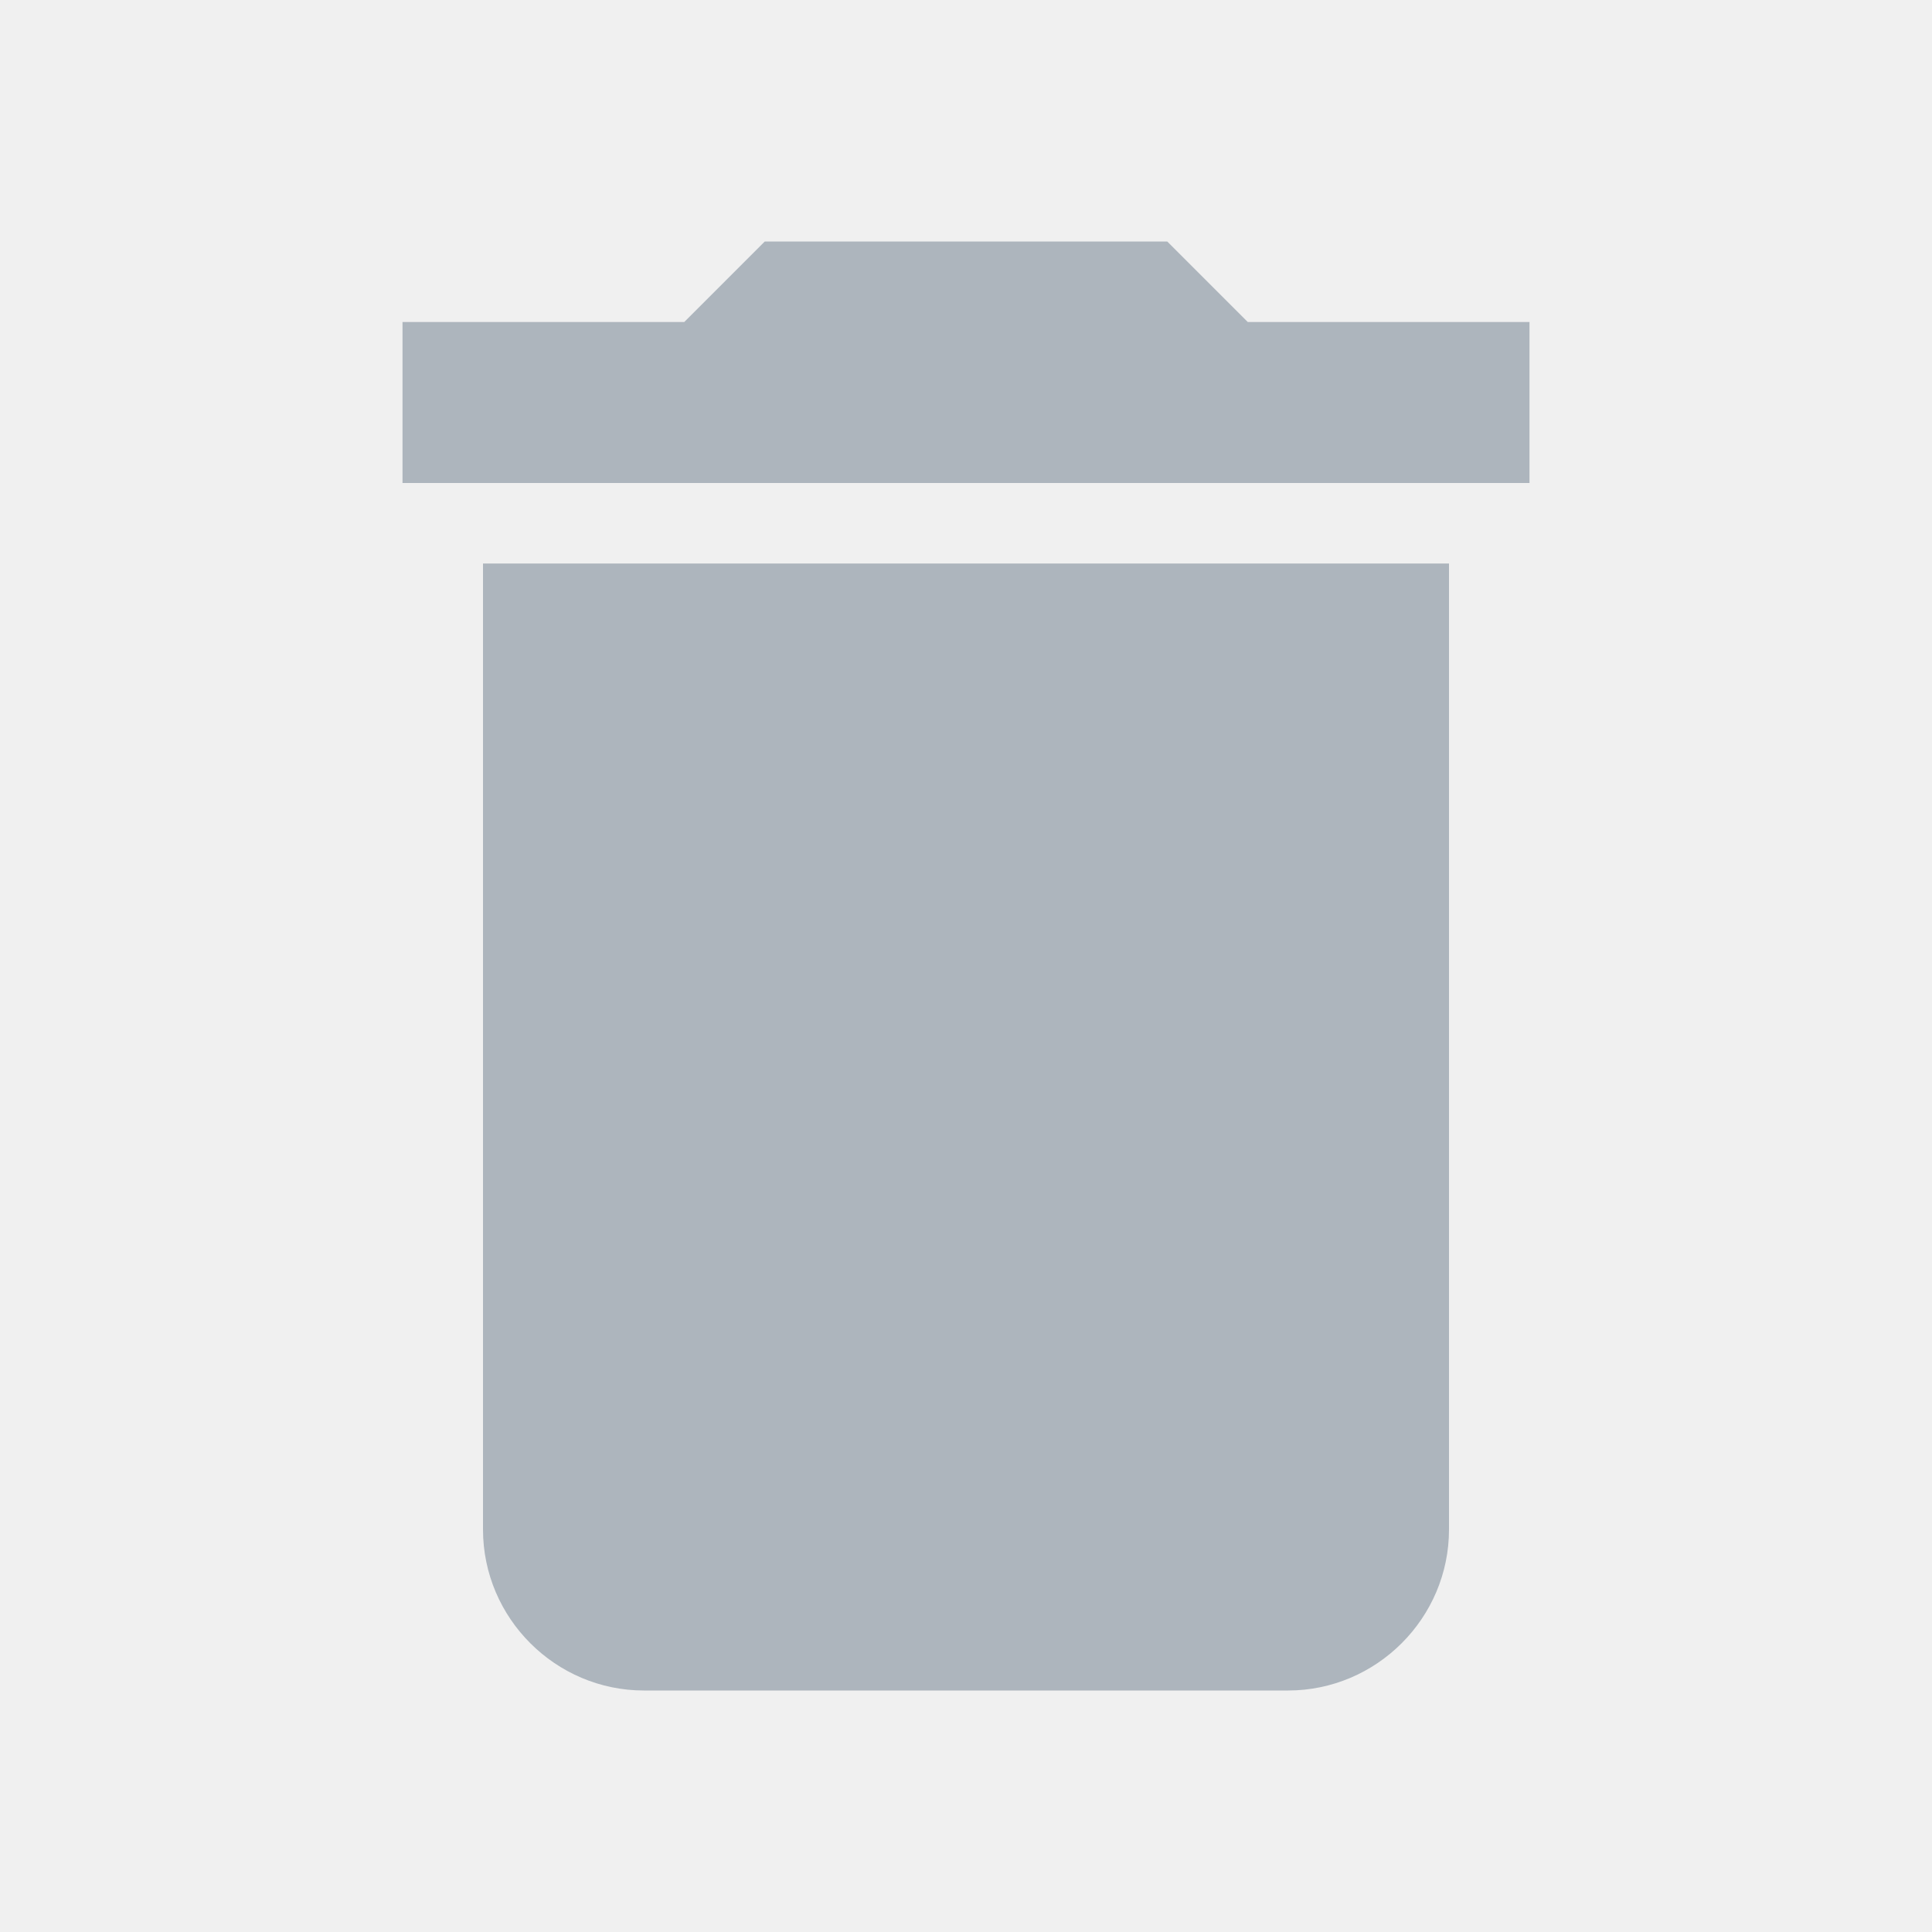
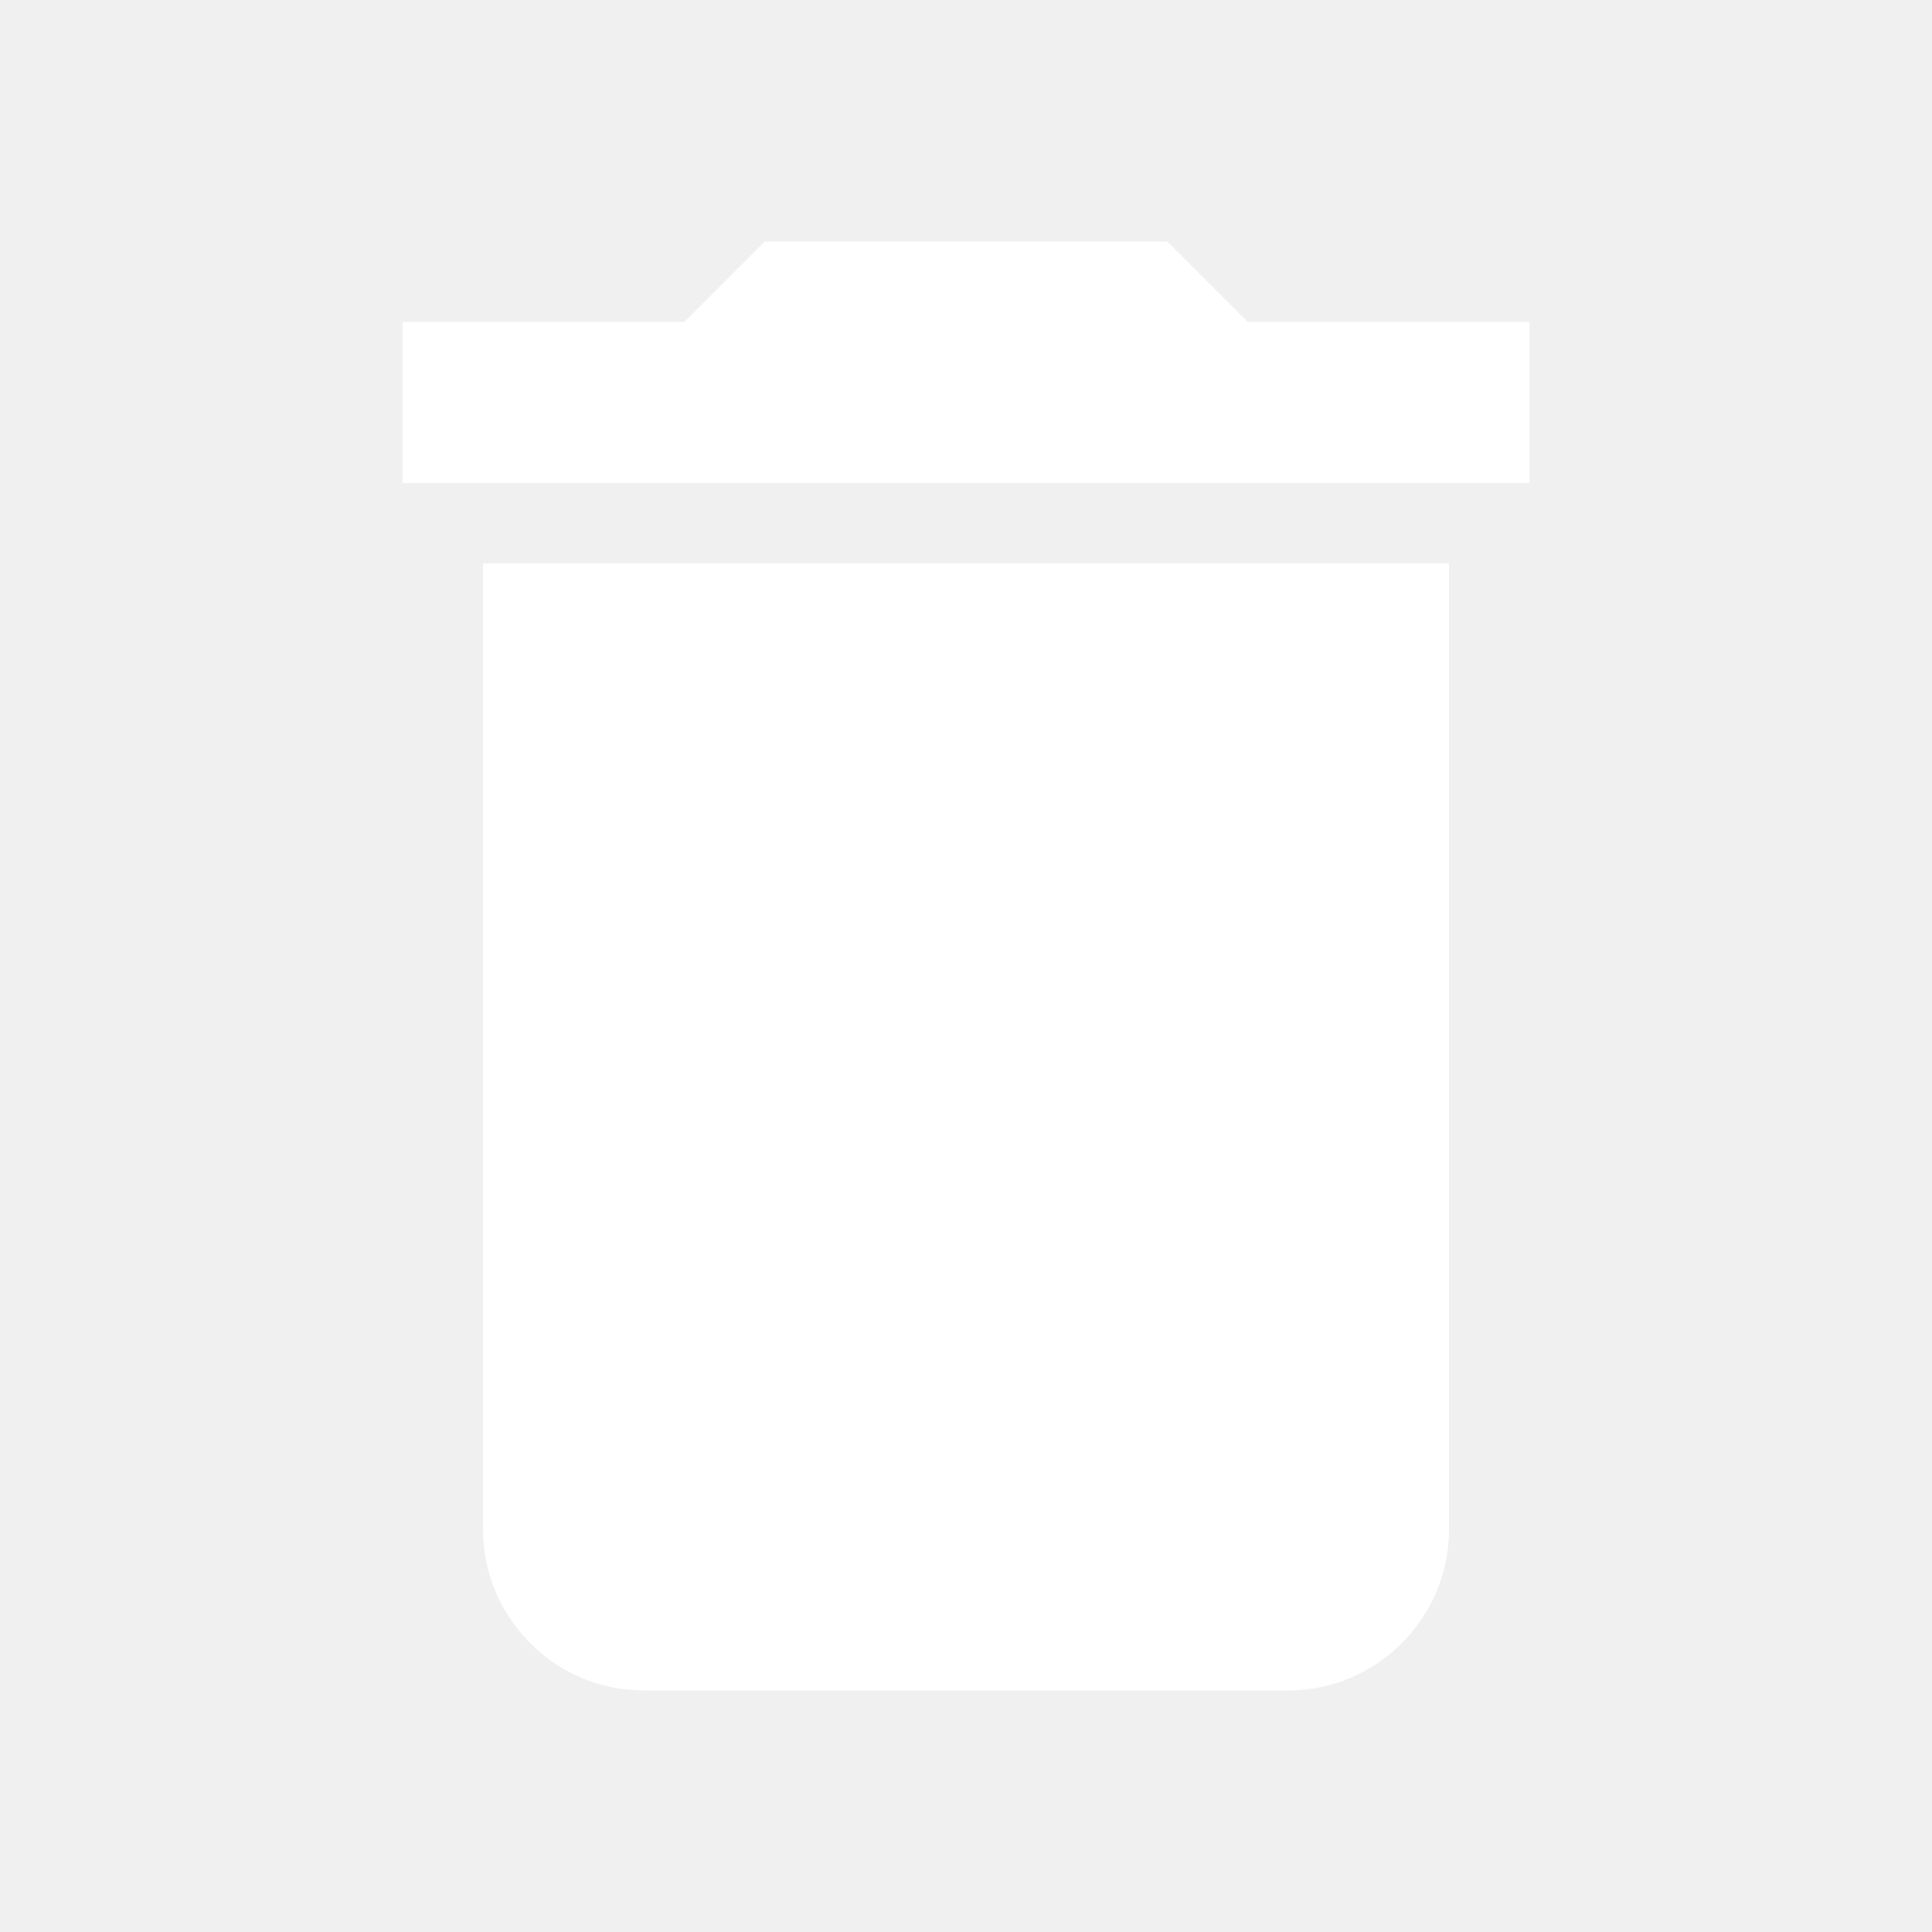
- <svg xmlns="http://www.w3.org/2000/svg" height="24px" viewBox="0 0 24 24" width="24px" fill="#adb5bd">
+ <svg xmlns="http://www.w3.org/2000/svg" height="24px" viewBox="0 0 24 24" width="24px" fill="white">
  <path d="M0 0h24v24H0z" fill="none" />
  <path d="M6 19c0 1.1.9 2 2 2h8c1.1 0 2-.9 2-2V7H6v12zM19 4h-3.5l-1-1h-5l-1 1H5v2h14V4z" />
</svg>
